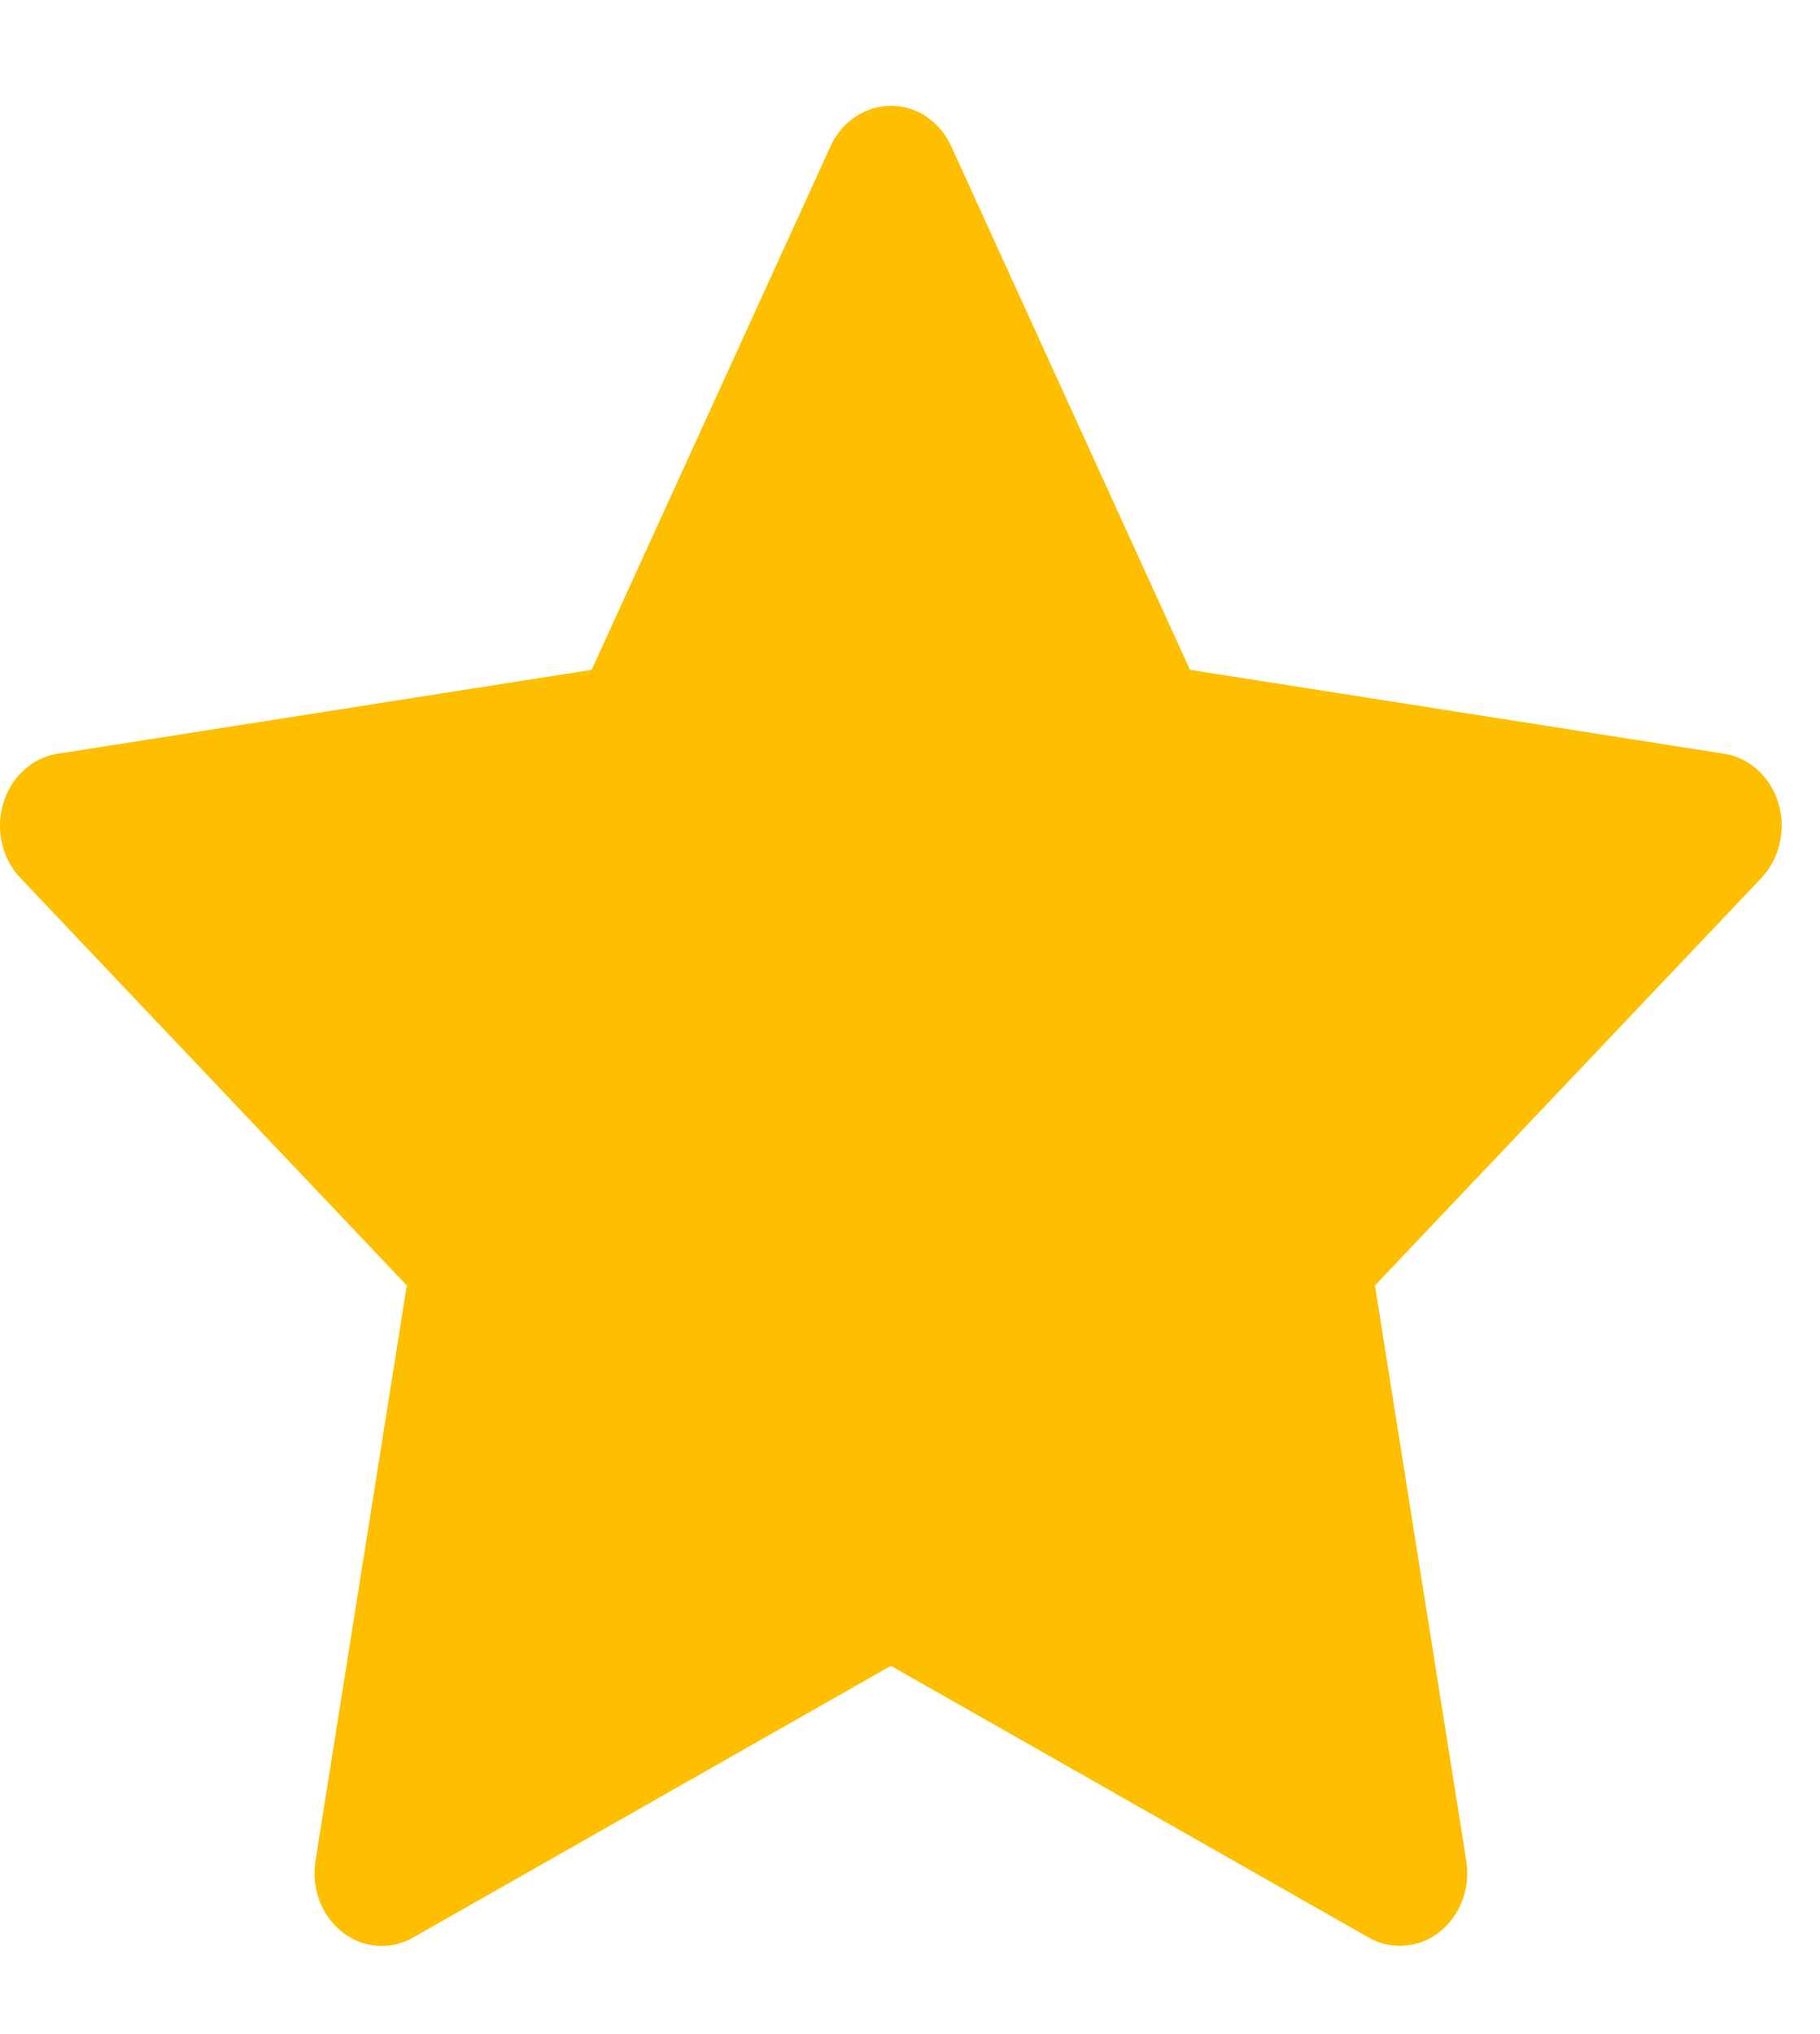
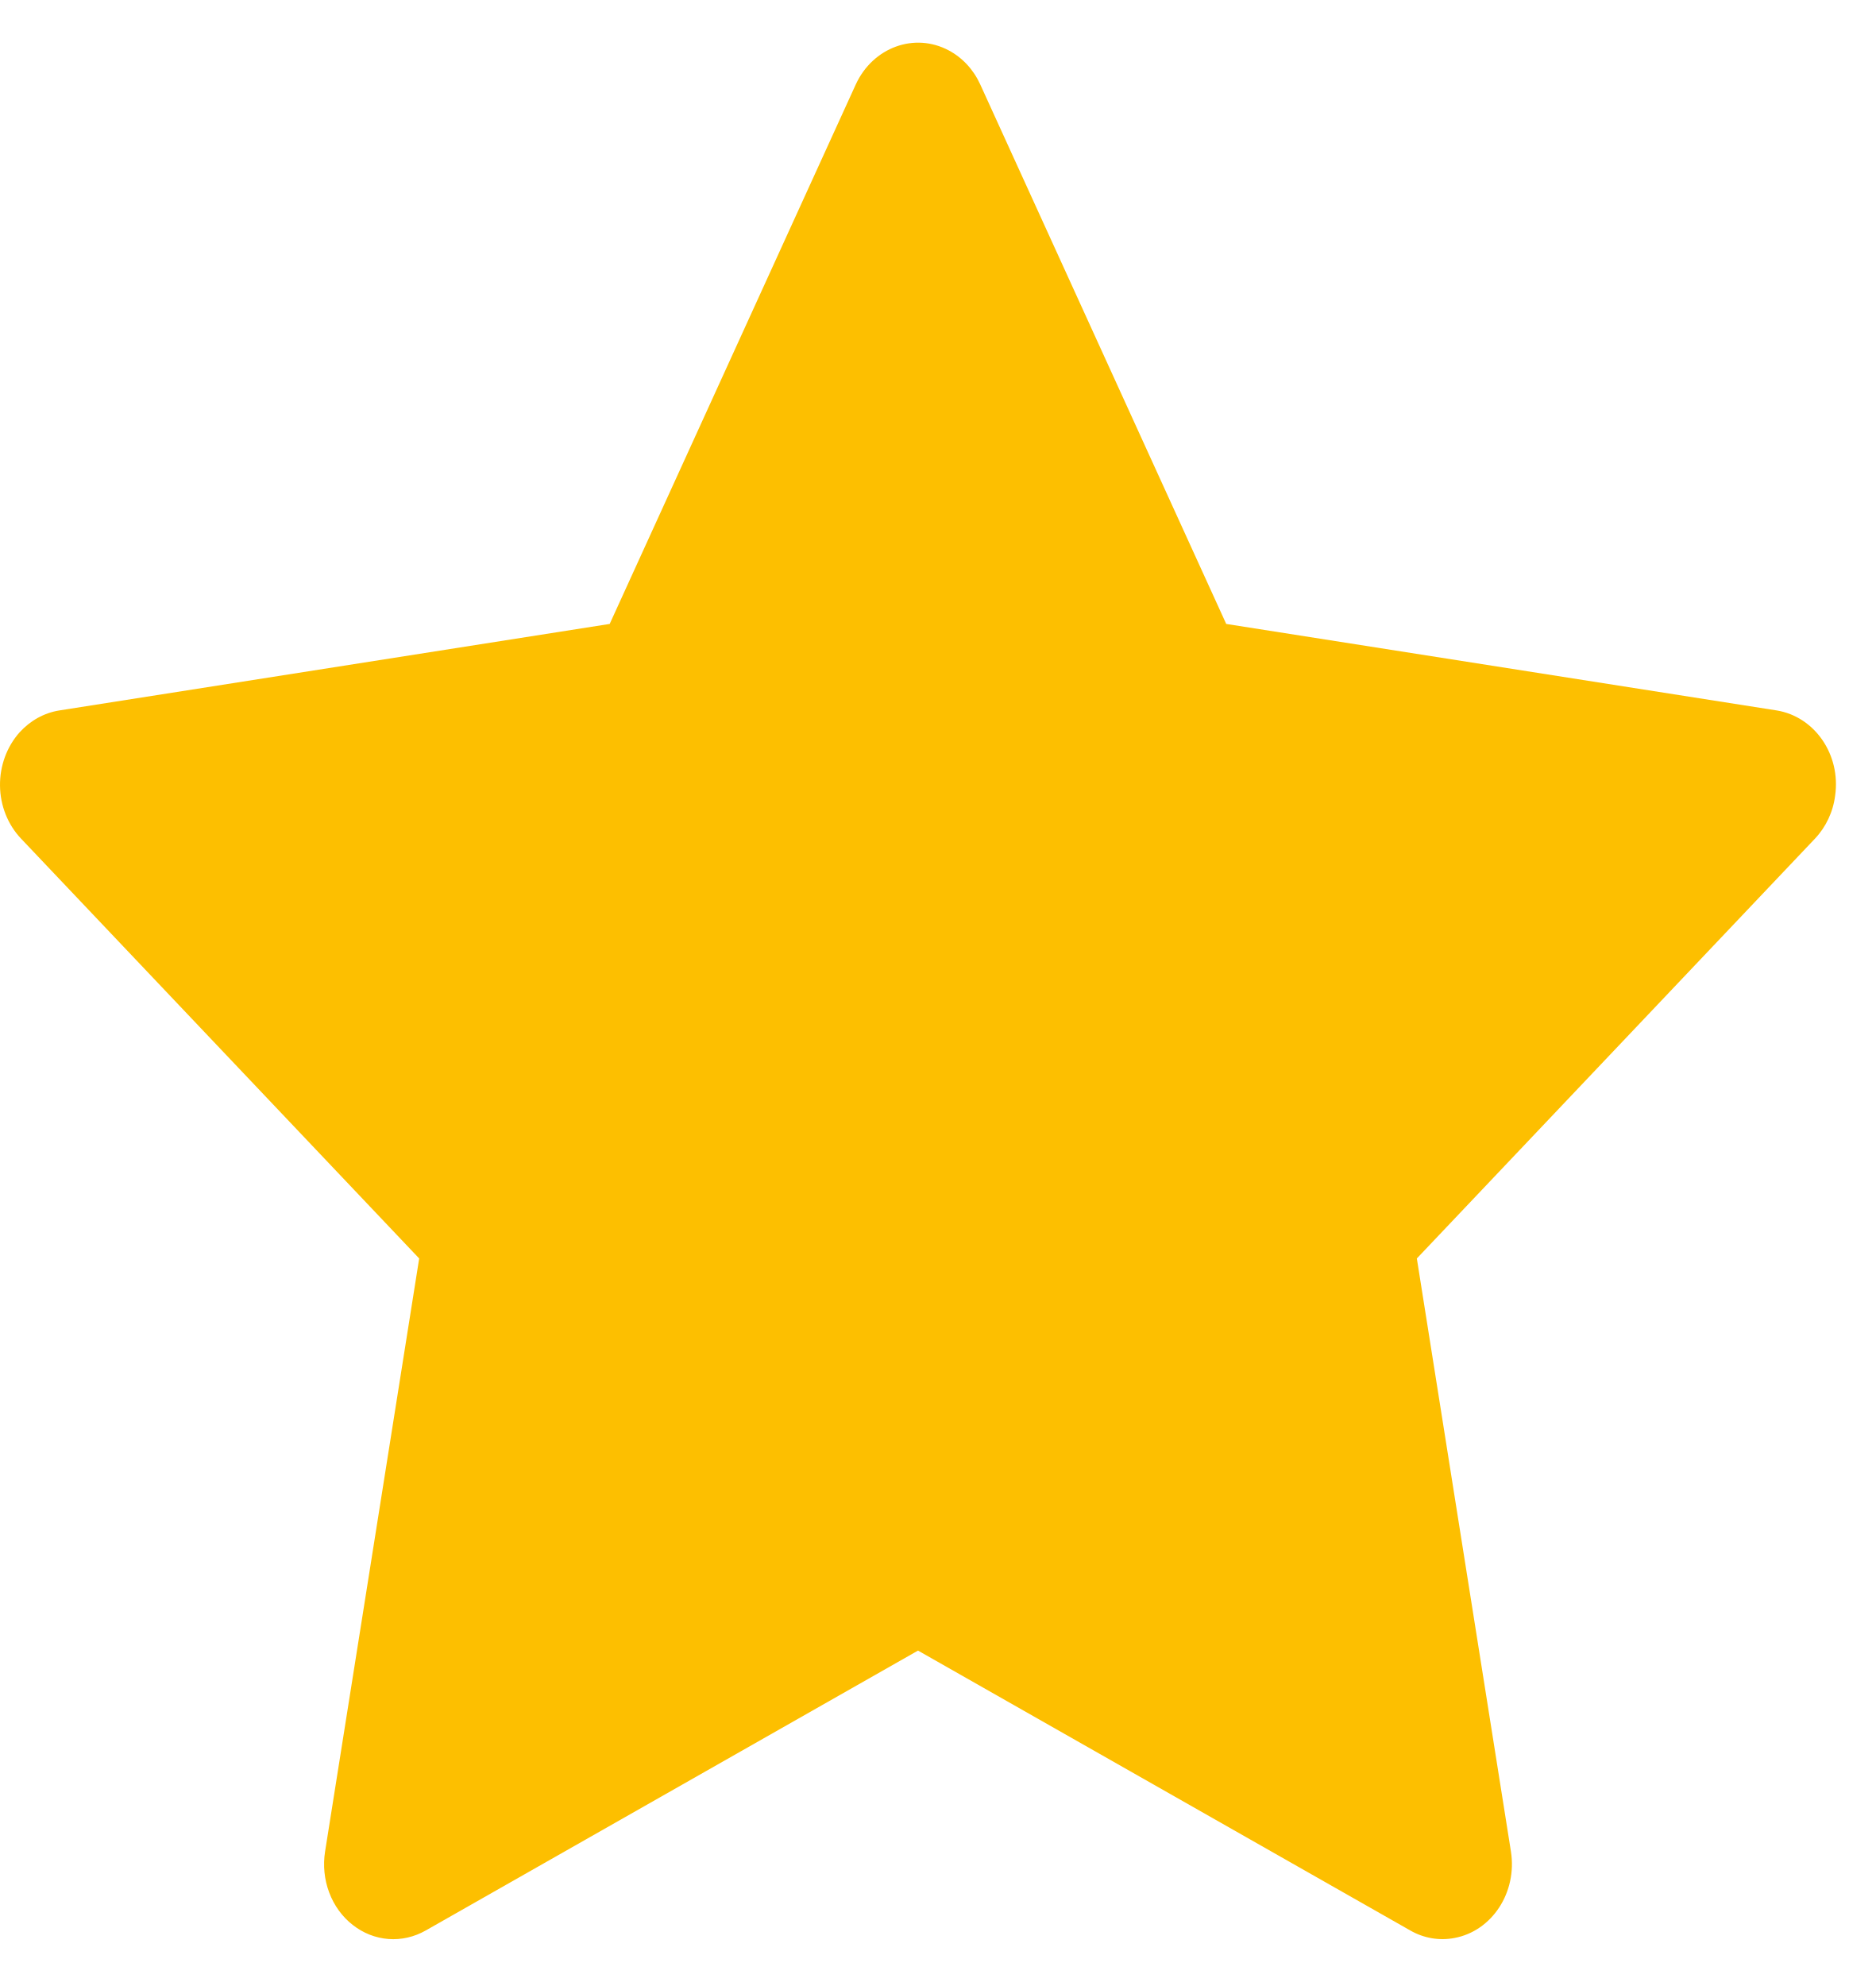
- <svg xmlns="http://www.w3.org/2000/svg" width="17" height="19" viewBox="0 0 17 19" fill="none">
-   <path d="M16.106 7.041L11.116 6.257L8.886 1.367C8.825 1.233 8.725 1.124 8.601 1.058C8.29 0.893 7.913 1.031 7.758 1.367L5.527 6.257L0.538 7.041C0.4 7.062 0.275 7.132 0.178 7.239C0.062 7.368 -0.002 7.542 5.53105e-05 7.723C0.002 7.903 0.071 8.075 0.19 8.201L3.8 12.008L2.947 17.383C2.927 17.508 2.94 17.636 2.984 17.754C3.028 17.871 3.102 17.973 3.197 18.048C3.292 18.122 3.404 18.167 3.521 18.176C3.638 18.185 3.755 18.158 3.859 18.099L8.322 15.561L12.785 18.099C12.907 18.169 13.048 18.192 13.184 18.167C13.526 18.103 13.755 17.752 13.697 17.383L12.844 12.008L16.454 8.201C16.552 8.097 16.617 7.961 16.636 7.813C16.689 7.441 16.45 7.096 16.106 7.041Z" fill="#FDBF00" />
+ <svg xmlns="http://www.w3.org/2000/svg" width="17" height="18" viewBox="0 0 17 18" fill="none">
+   <path d="M16.106 6.439L11.116 5.655L8.886 0.765C8.825 0.631 8.725 0.523 8.601 0.457C8.29 0.291 7.913 0.429 7.758 0.765L5.527 5.655L0.538 6.439C0.4 6.461 0.275 6.531 0.178 6.637C0.062 6.767 -0.002 6.941 5.53105e-05 7.121C0.002 7.302 0.071 7.474 0.19 7.6L3.8 11.406L2.947 16.781C2.927 16.906 2.94 17.035 2.984 17.152C3.028 17.27 3.102 17.372 3.197 17.446C3.292 17.521 3.404 17.565 3.521 17.574C3.638 17.583 3.755 17.556 3.859 17.497L8.322 14.96L12.785 17.497C12.907 17.567 13.048 17.591 13.184 17.565C13.526 17.502 13.755 17.151 13.697 16.781L12.844 11.406L16.454 7.6C16.552 7.496 16.617 7.36 16.636 7.211C16.689 6.839 16.45 6.495 16.106 6.439Z" fill="#FDBF00" />
</svg>
